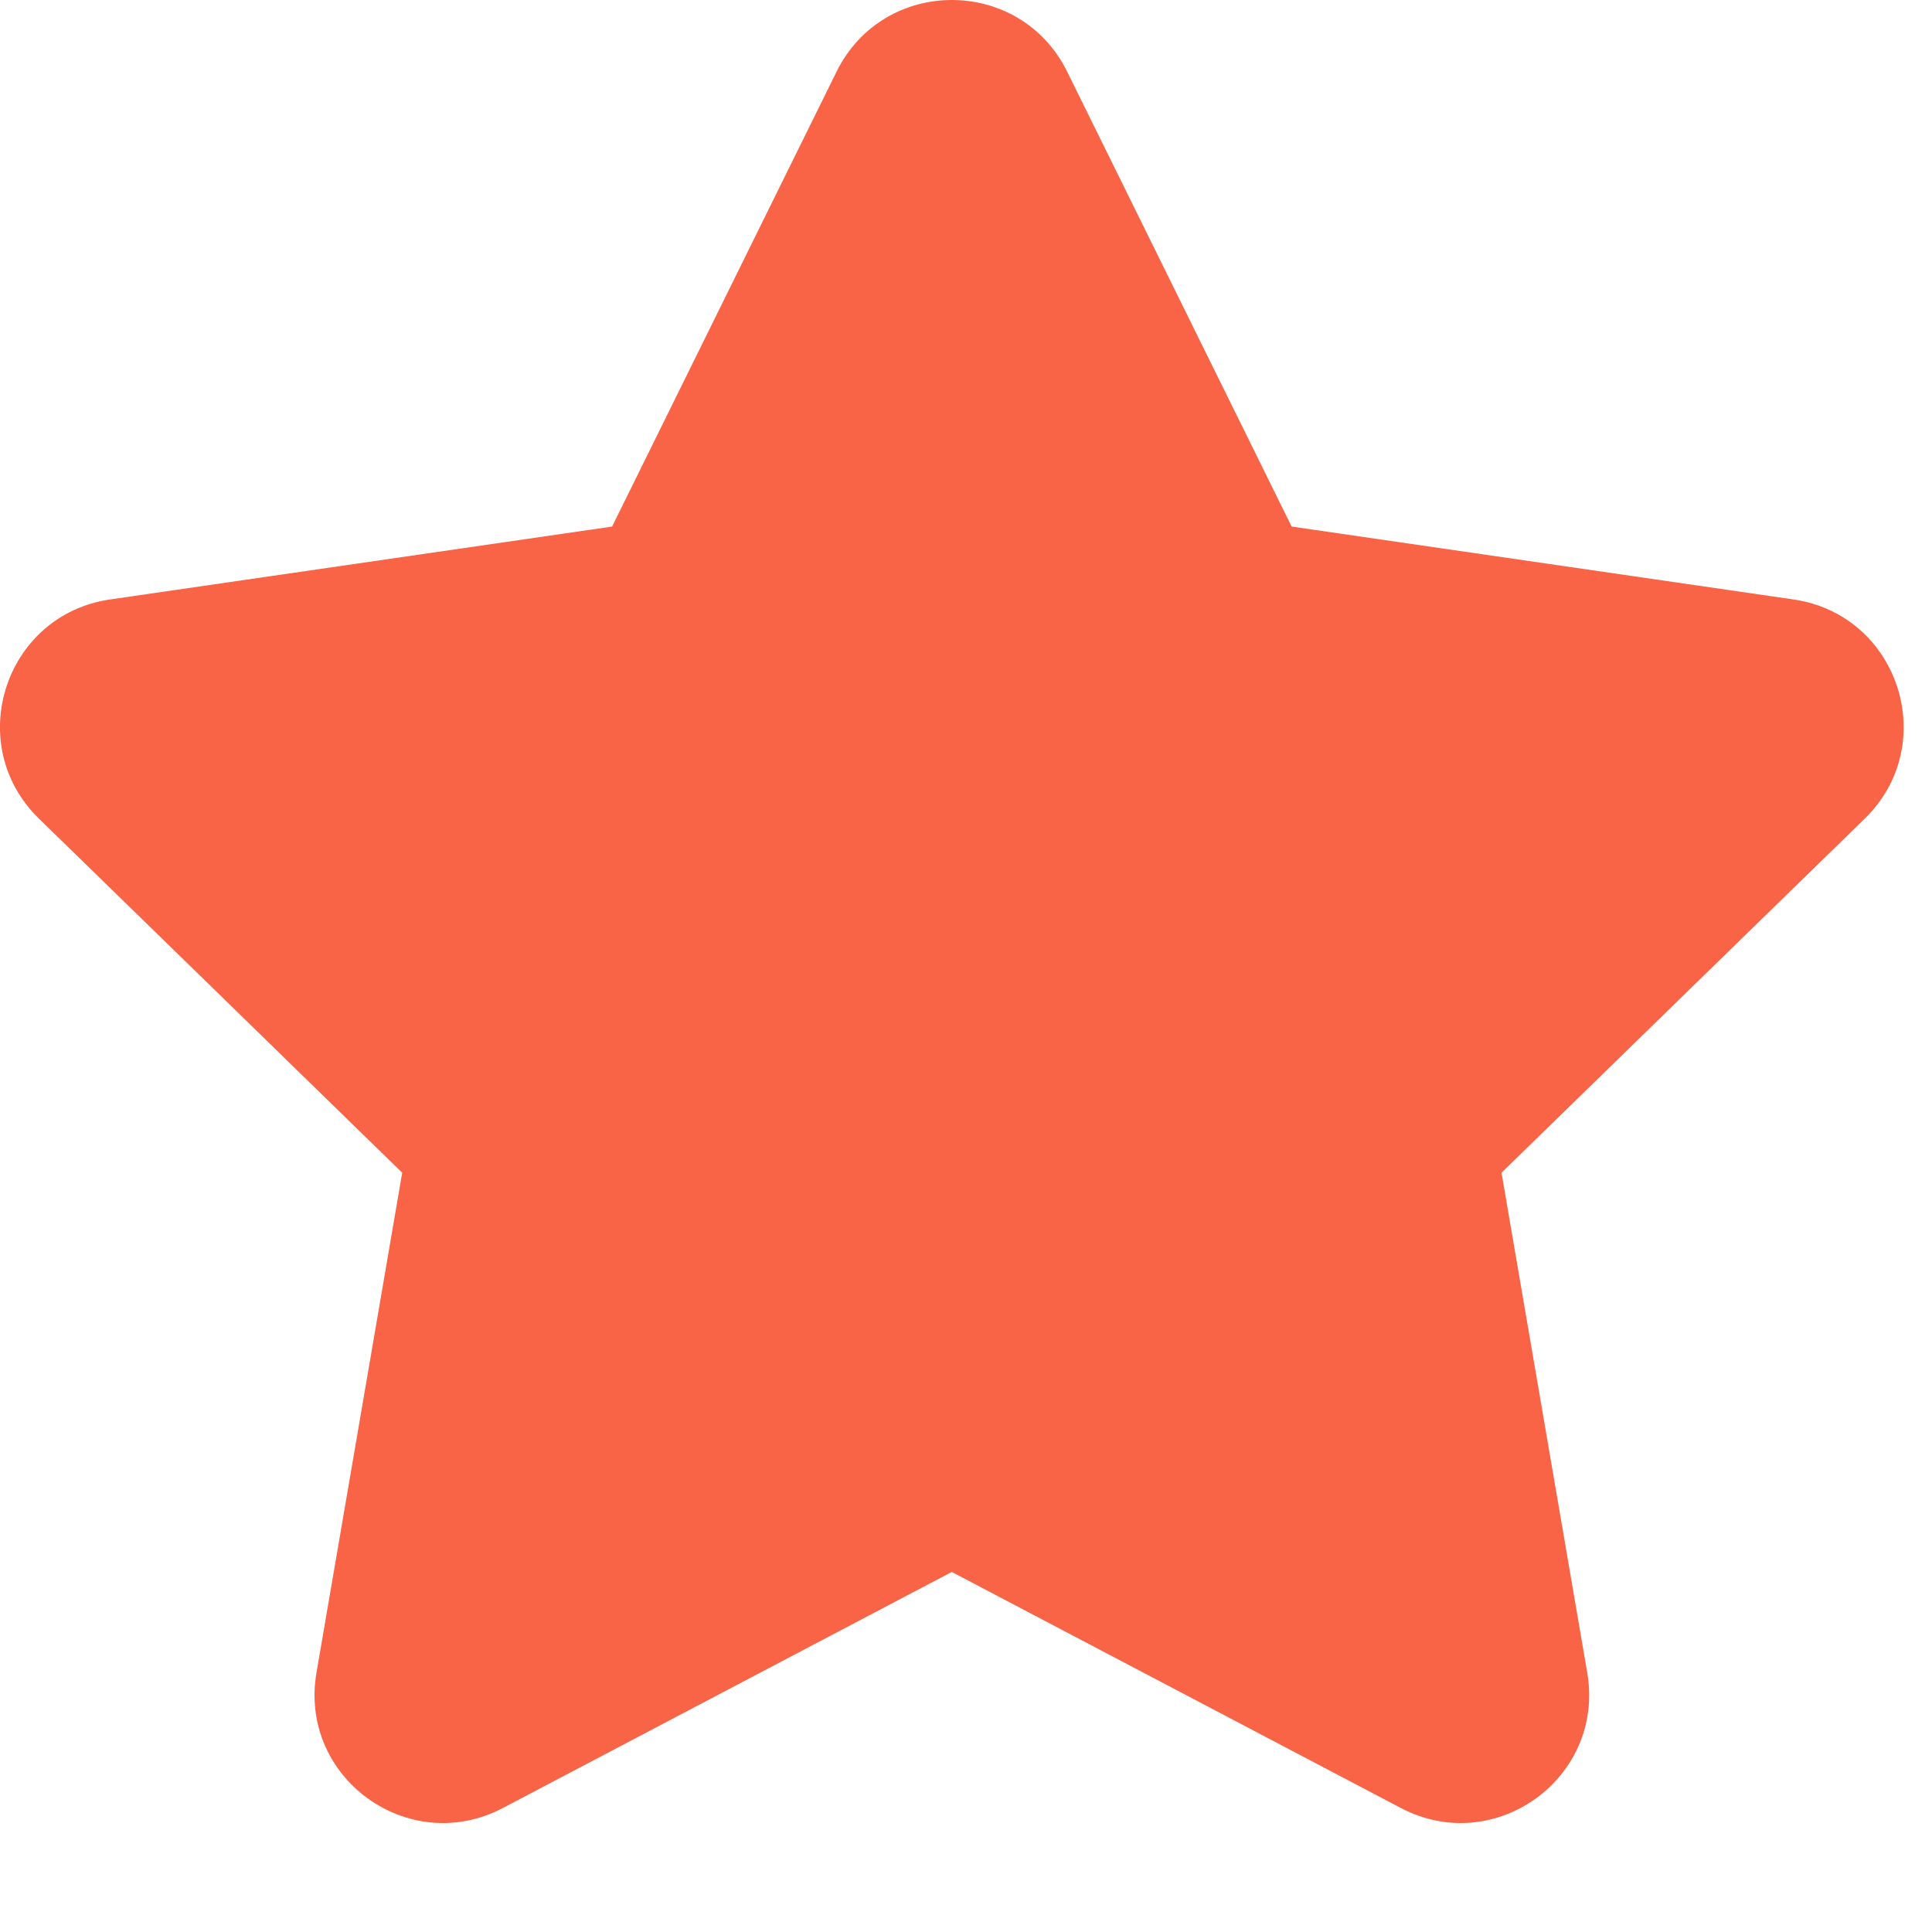
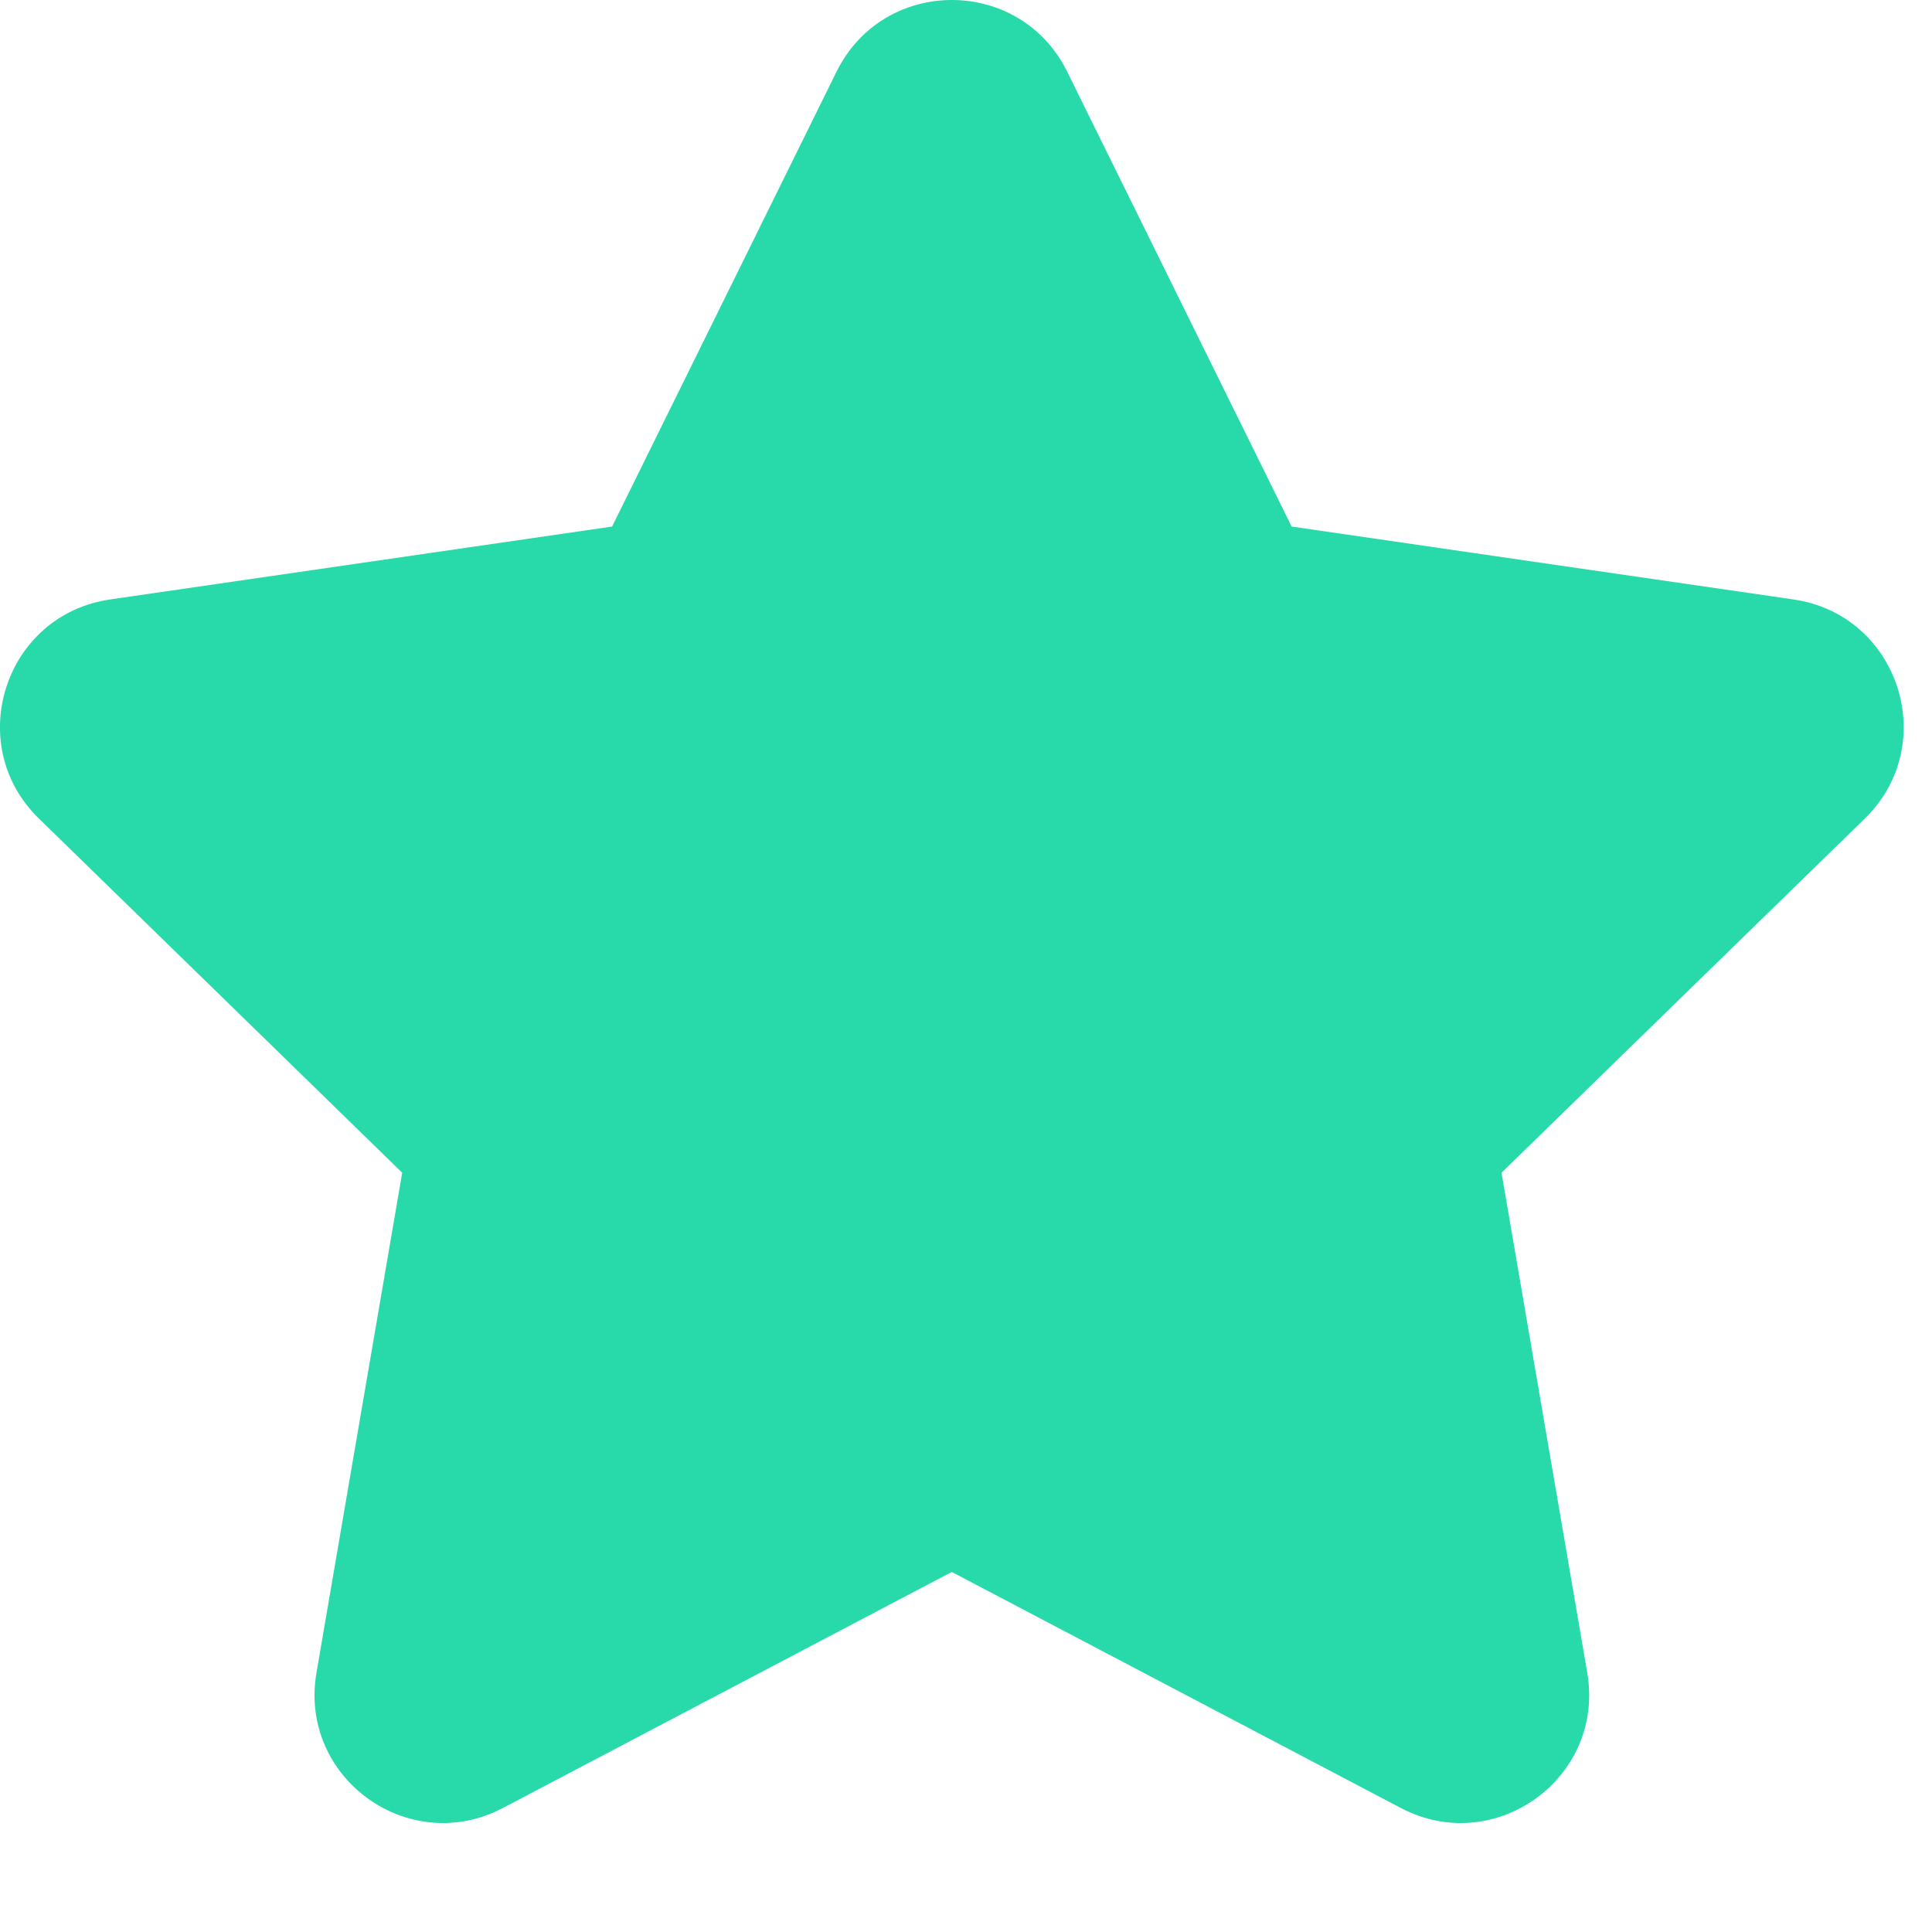
<svg xmlns="http://www.w3.org/2000/svg" width="11" height="11" viewBox="0 0 11 11" fill="none">
-   <path d="M4.763 0.408C5.032 -0.136 5.807 -0.136 6.076 0.408L7.354 2.998L10.211 3.413C10.812 3.5 11.051 4.238 10.617 4.661L8.549 6.677L9.037 9.523C9.14 10.121 8.512 10.576 7.976 10.294L5.419 8.95L2.863 10.294C2.326 10.576 1.699 10.121 1.802 9.523L2.29 6.677L0.222 4.661C-0.213 4.238 0.027 3.5 0.627 3.413L3.485 2.998L4.763 0.408Z" fill="#F96446" />
+   <path d="M4.763 0.408C5.032 -0.136 5.807 -0.136 6.076 0.408L7.354 2.998L10.211 3.413C10.812 3.5 11.051 4.238 10.617 4.661L8.549 6.677L9.037 9.523C9.14 10.121 8.512 10.576 7.976 10.294L5.419 8.95L2.863 10.294C2.326 10.576 1.699 10.121 1.802 9.523L2.29 6.677L0.222 4.661C-0.213 4.238 0.027 3.5 0.627 3.413L3.485 2.998L4.763 0.408Z" fill="#28D9AA" />
</svg>
